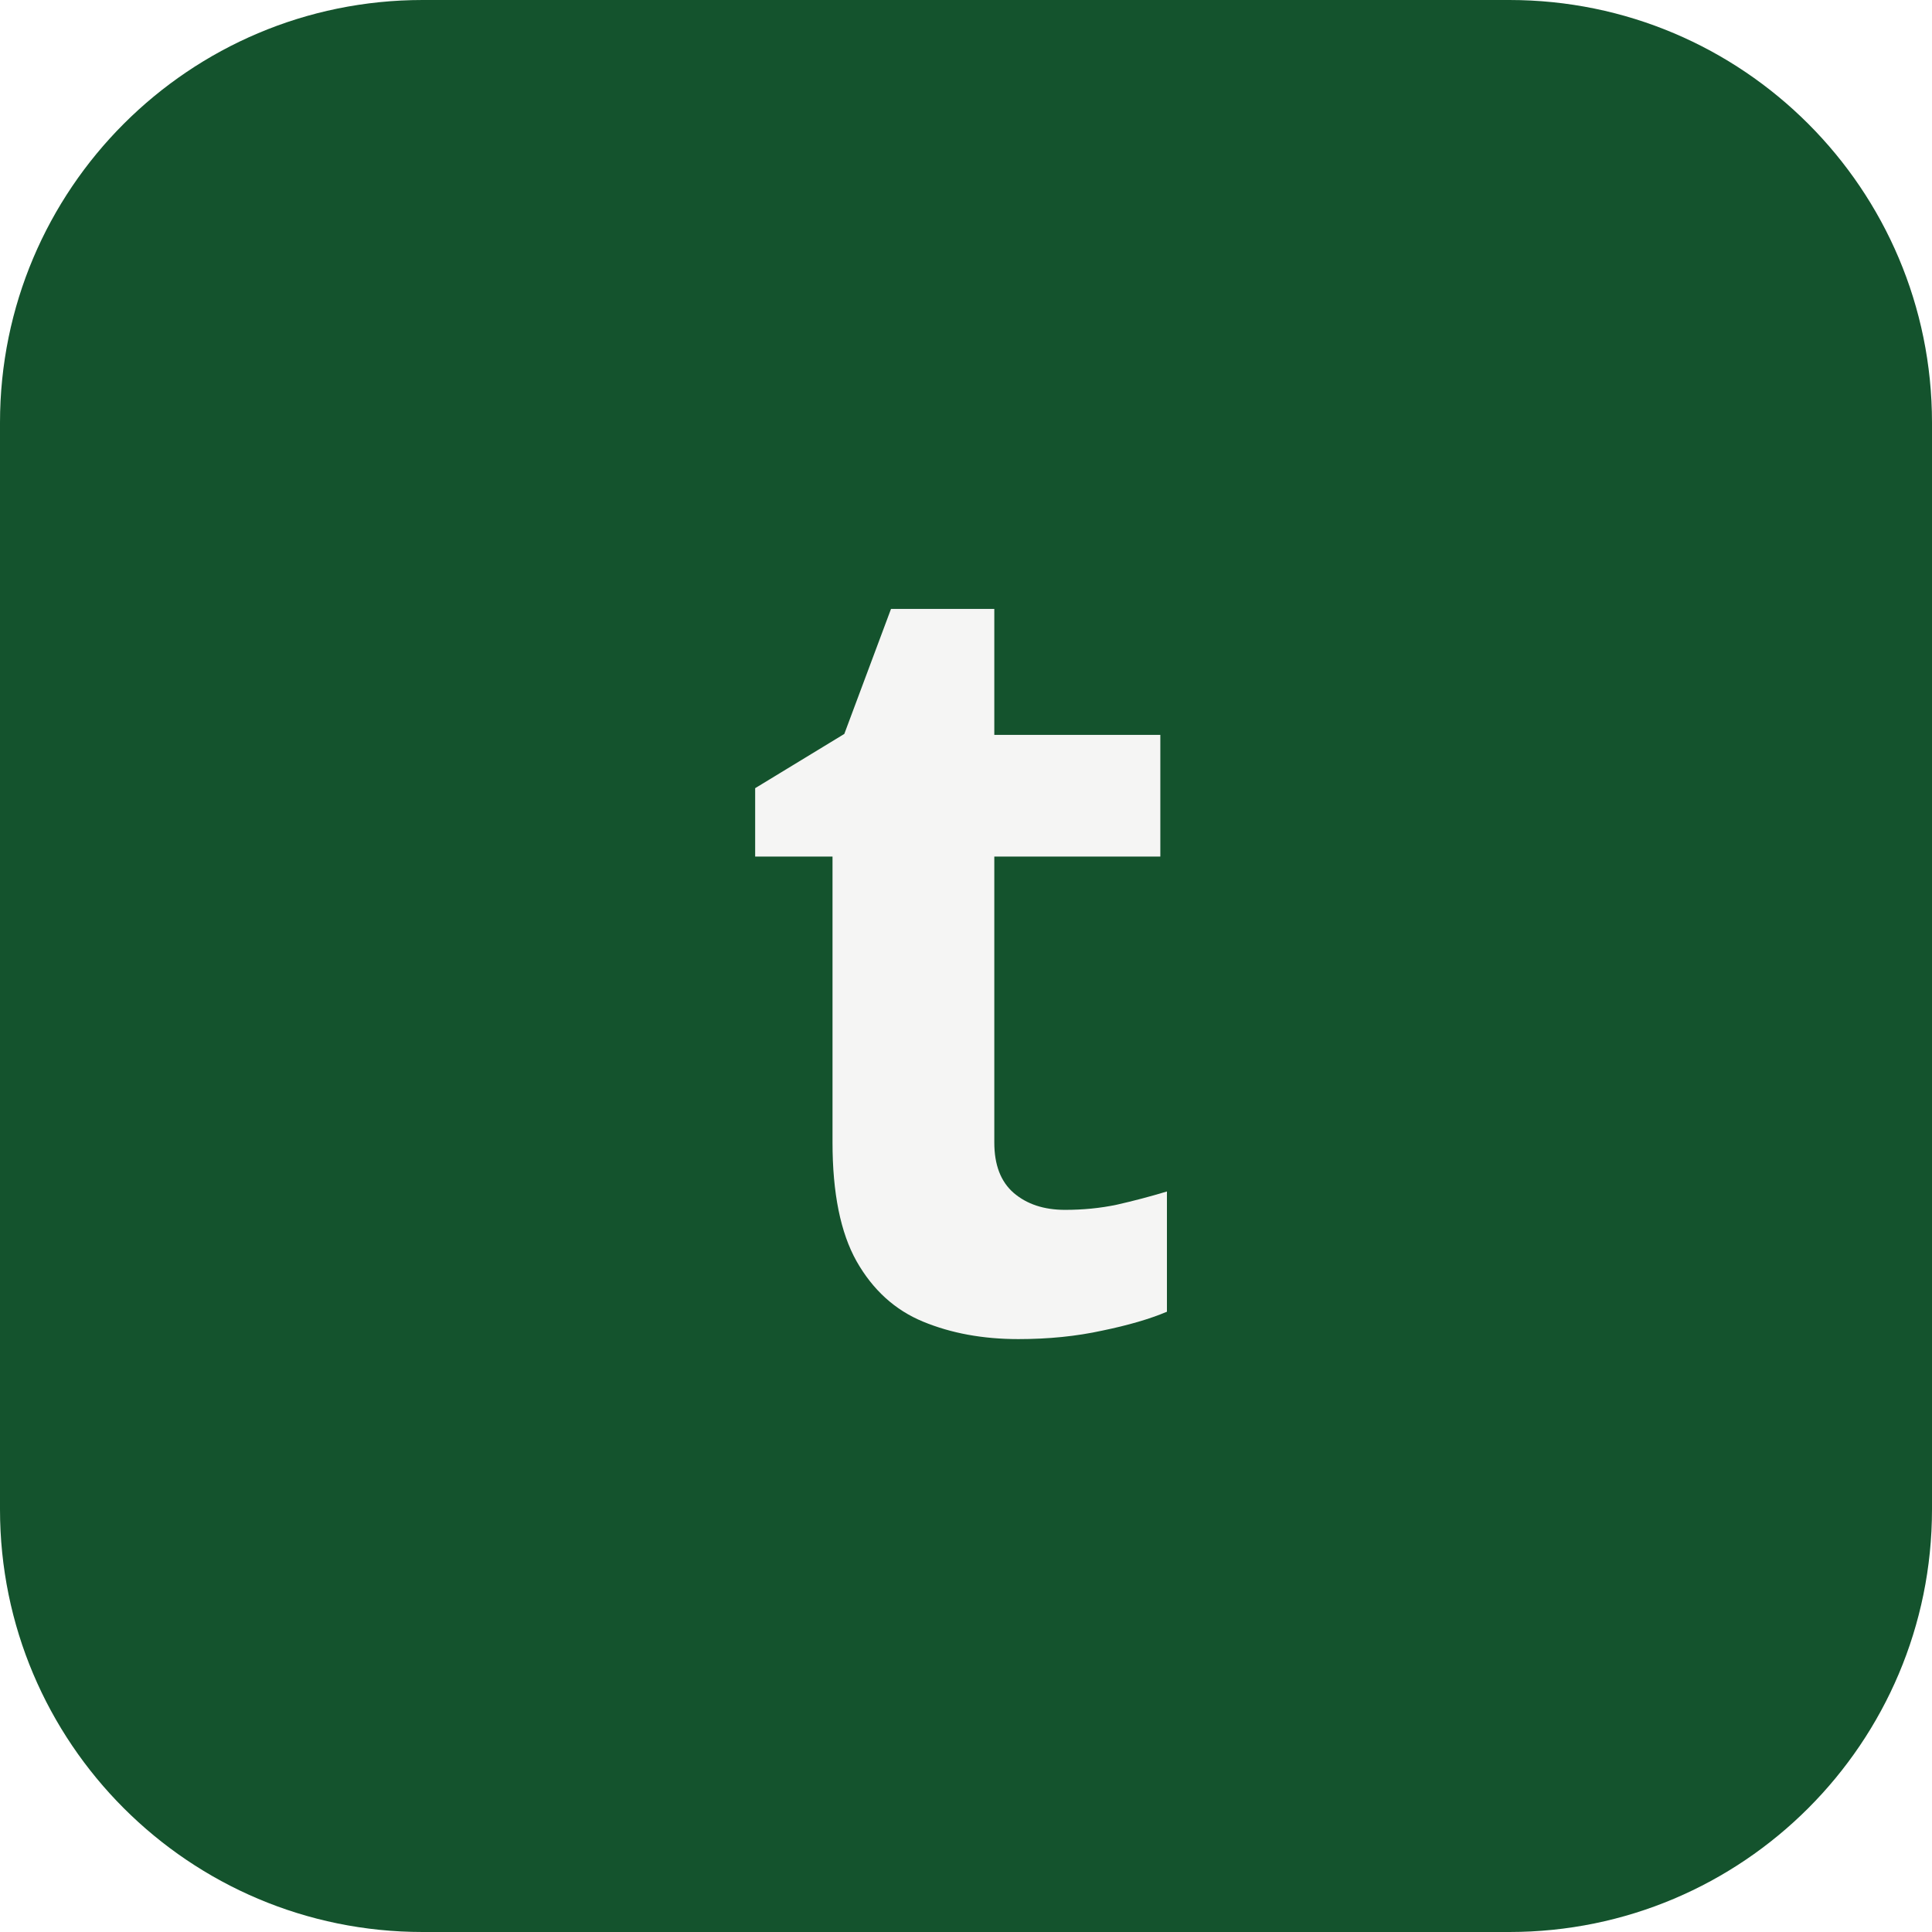
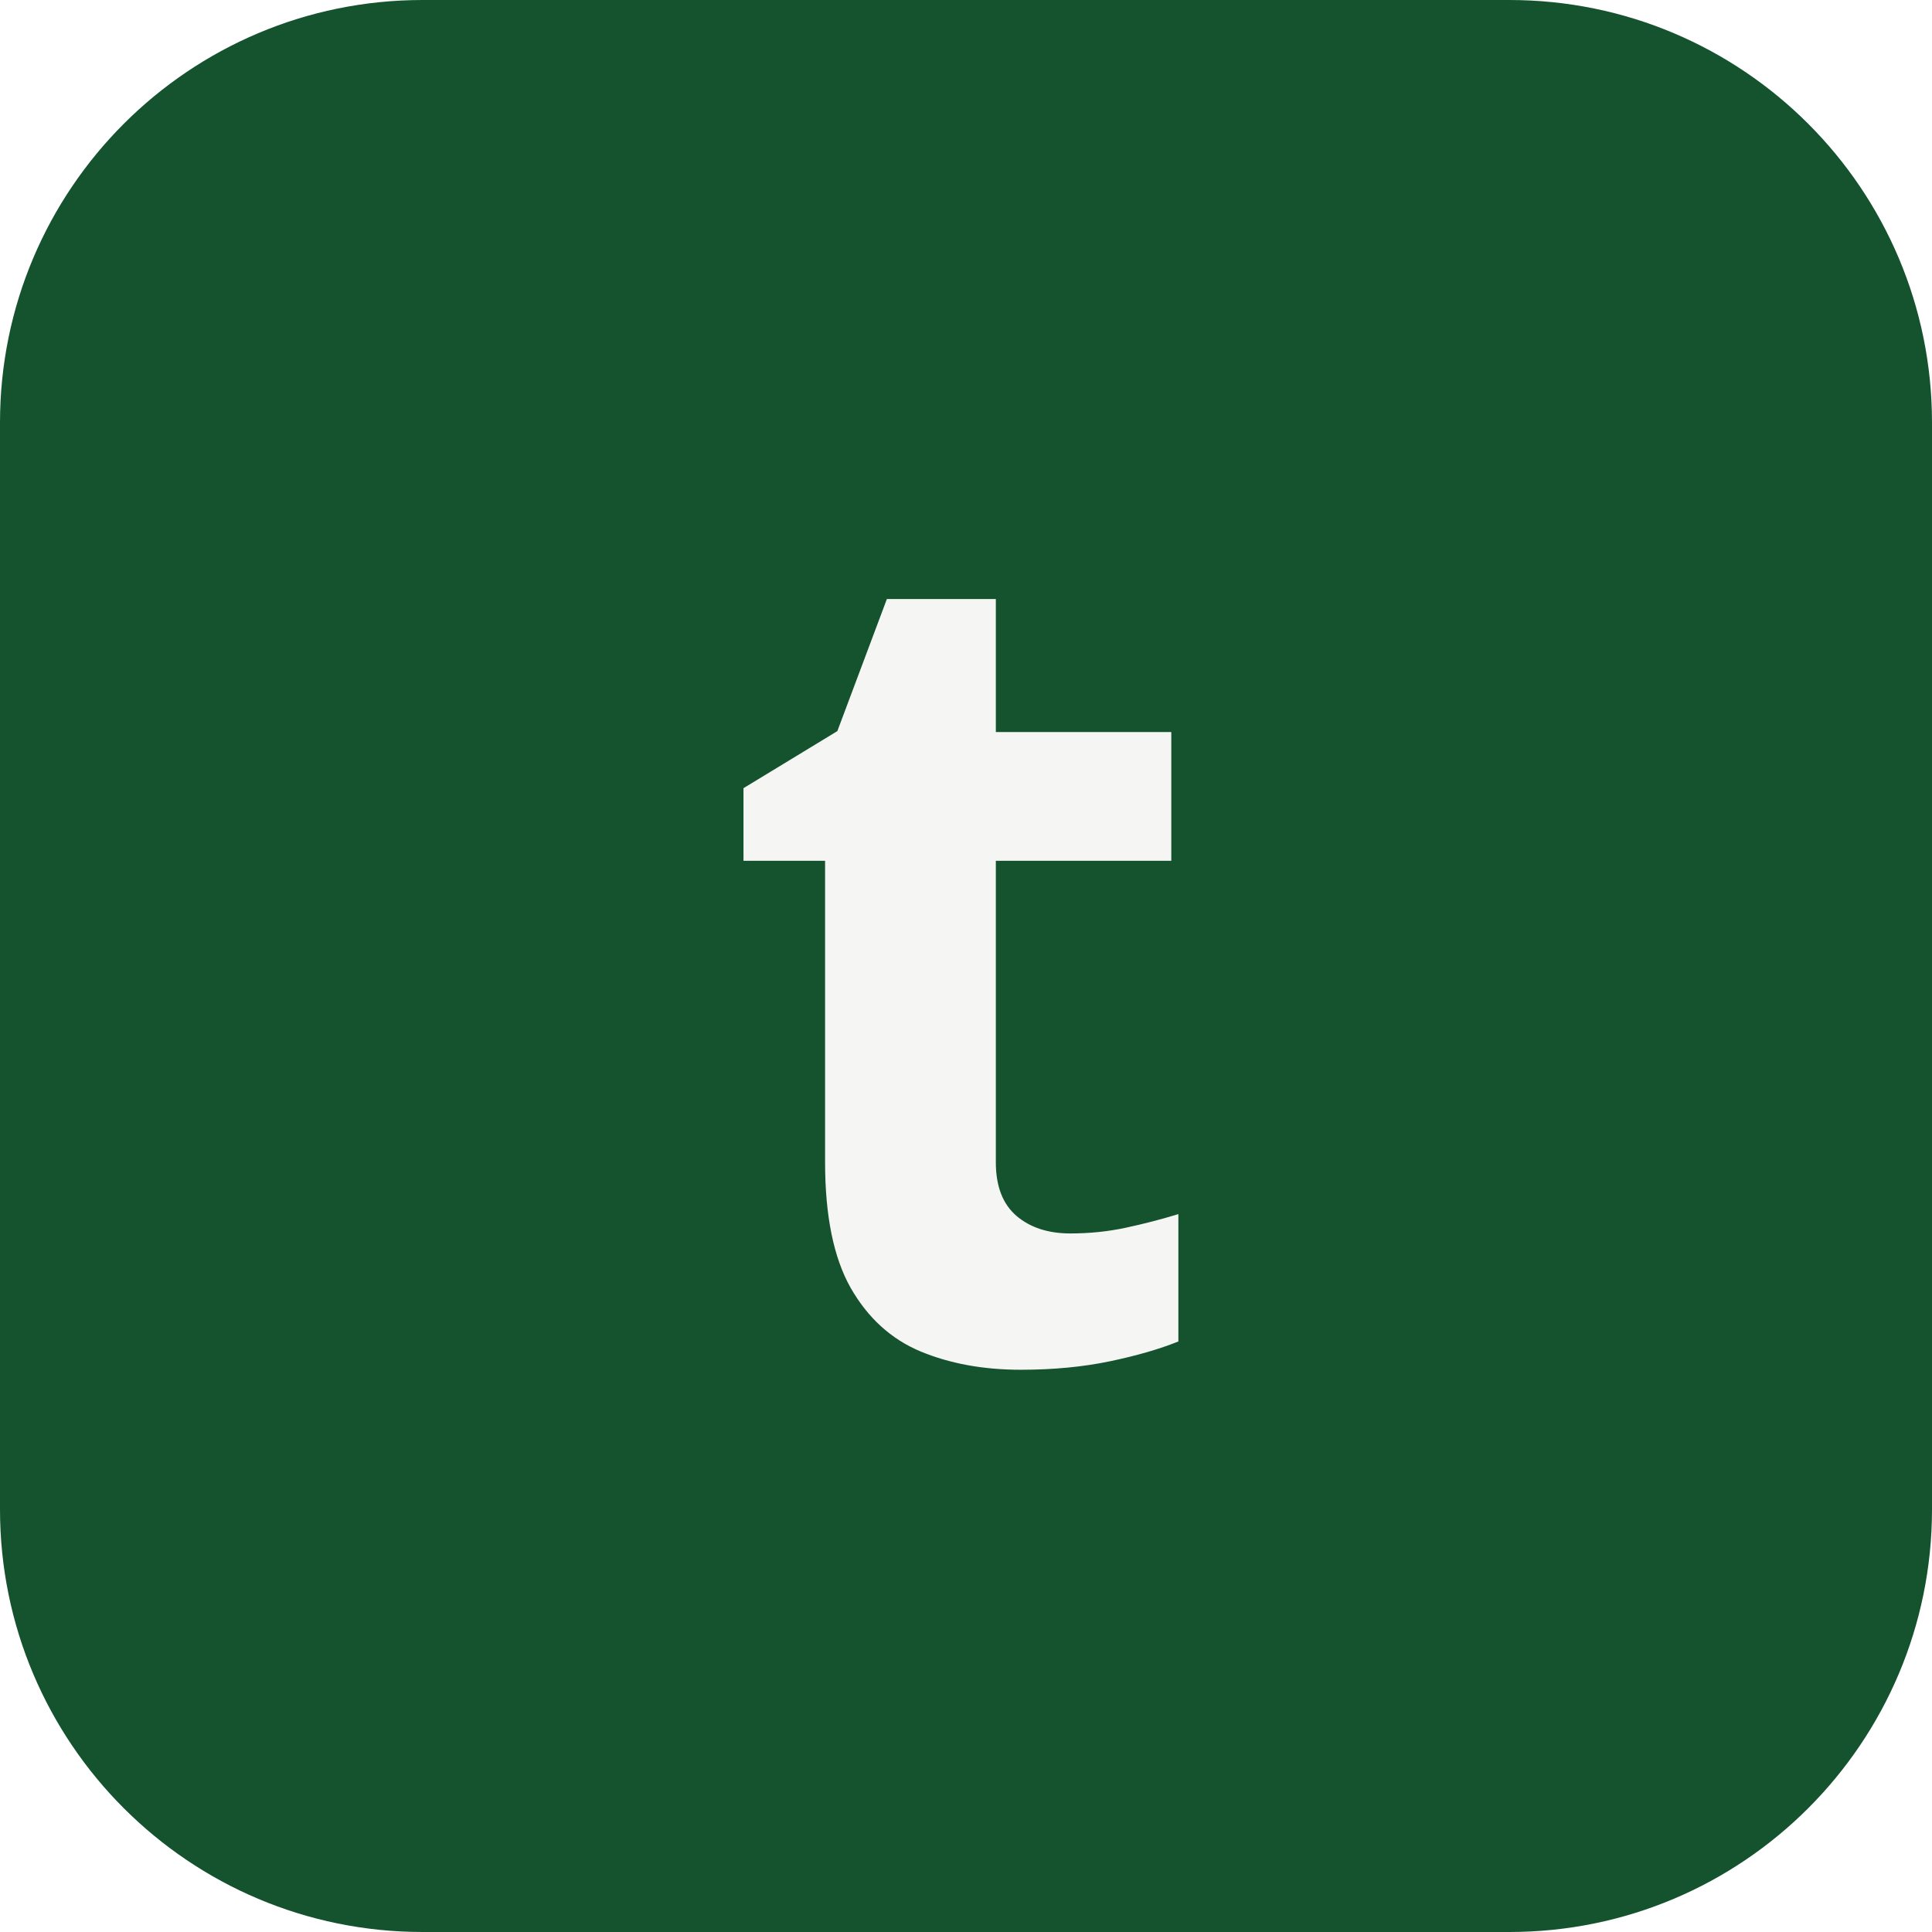
<svg xmlns="http://www.w3.org/2000/svg" viewBox="0 0 64 64">
  <rect width="64" height="64" rx="14" fill="#14532d" />
-   <text x="32" y="44" text-anchor="middle" font-family="system-ui, sans-serif" font-size="36" font-weight="700" fill="#f5f5f4">t</text>
+   <text x="32" y="45" text-anchor="middle" font-family="system-ui, sans-serif" font-size="38" font-weight="800" fill="#f5f5f4">t</text>
</svg>
